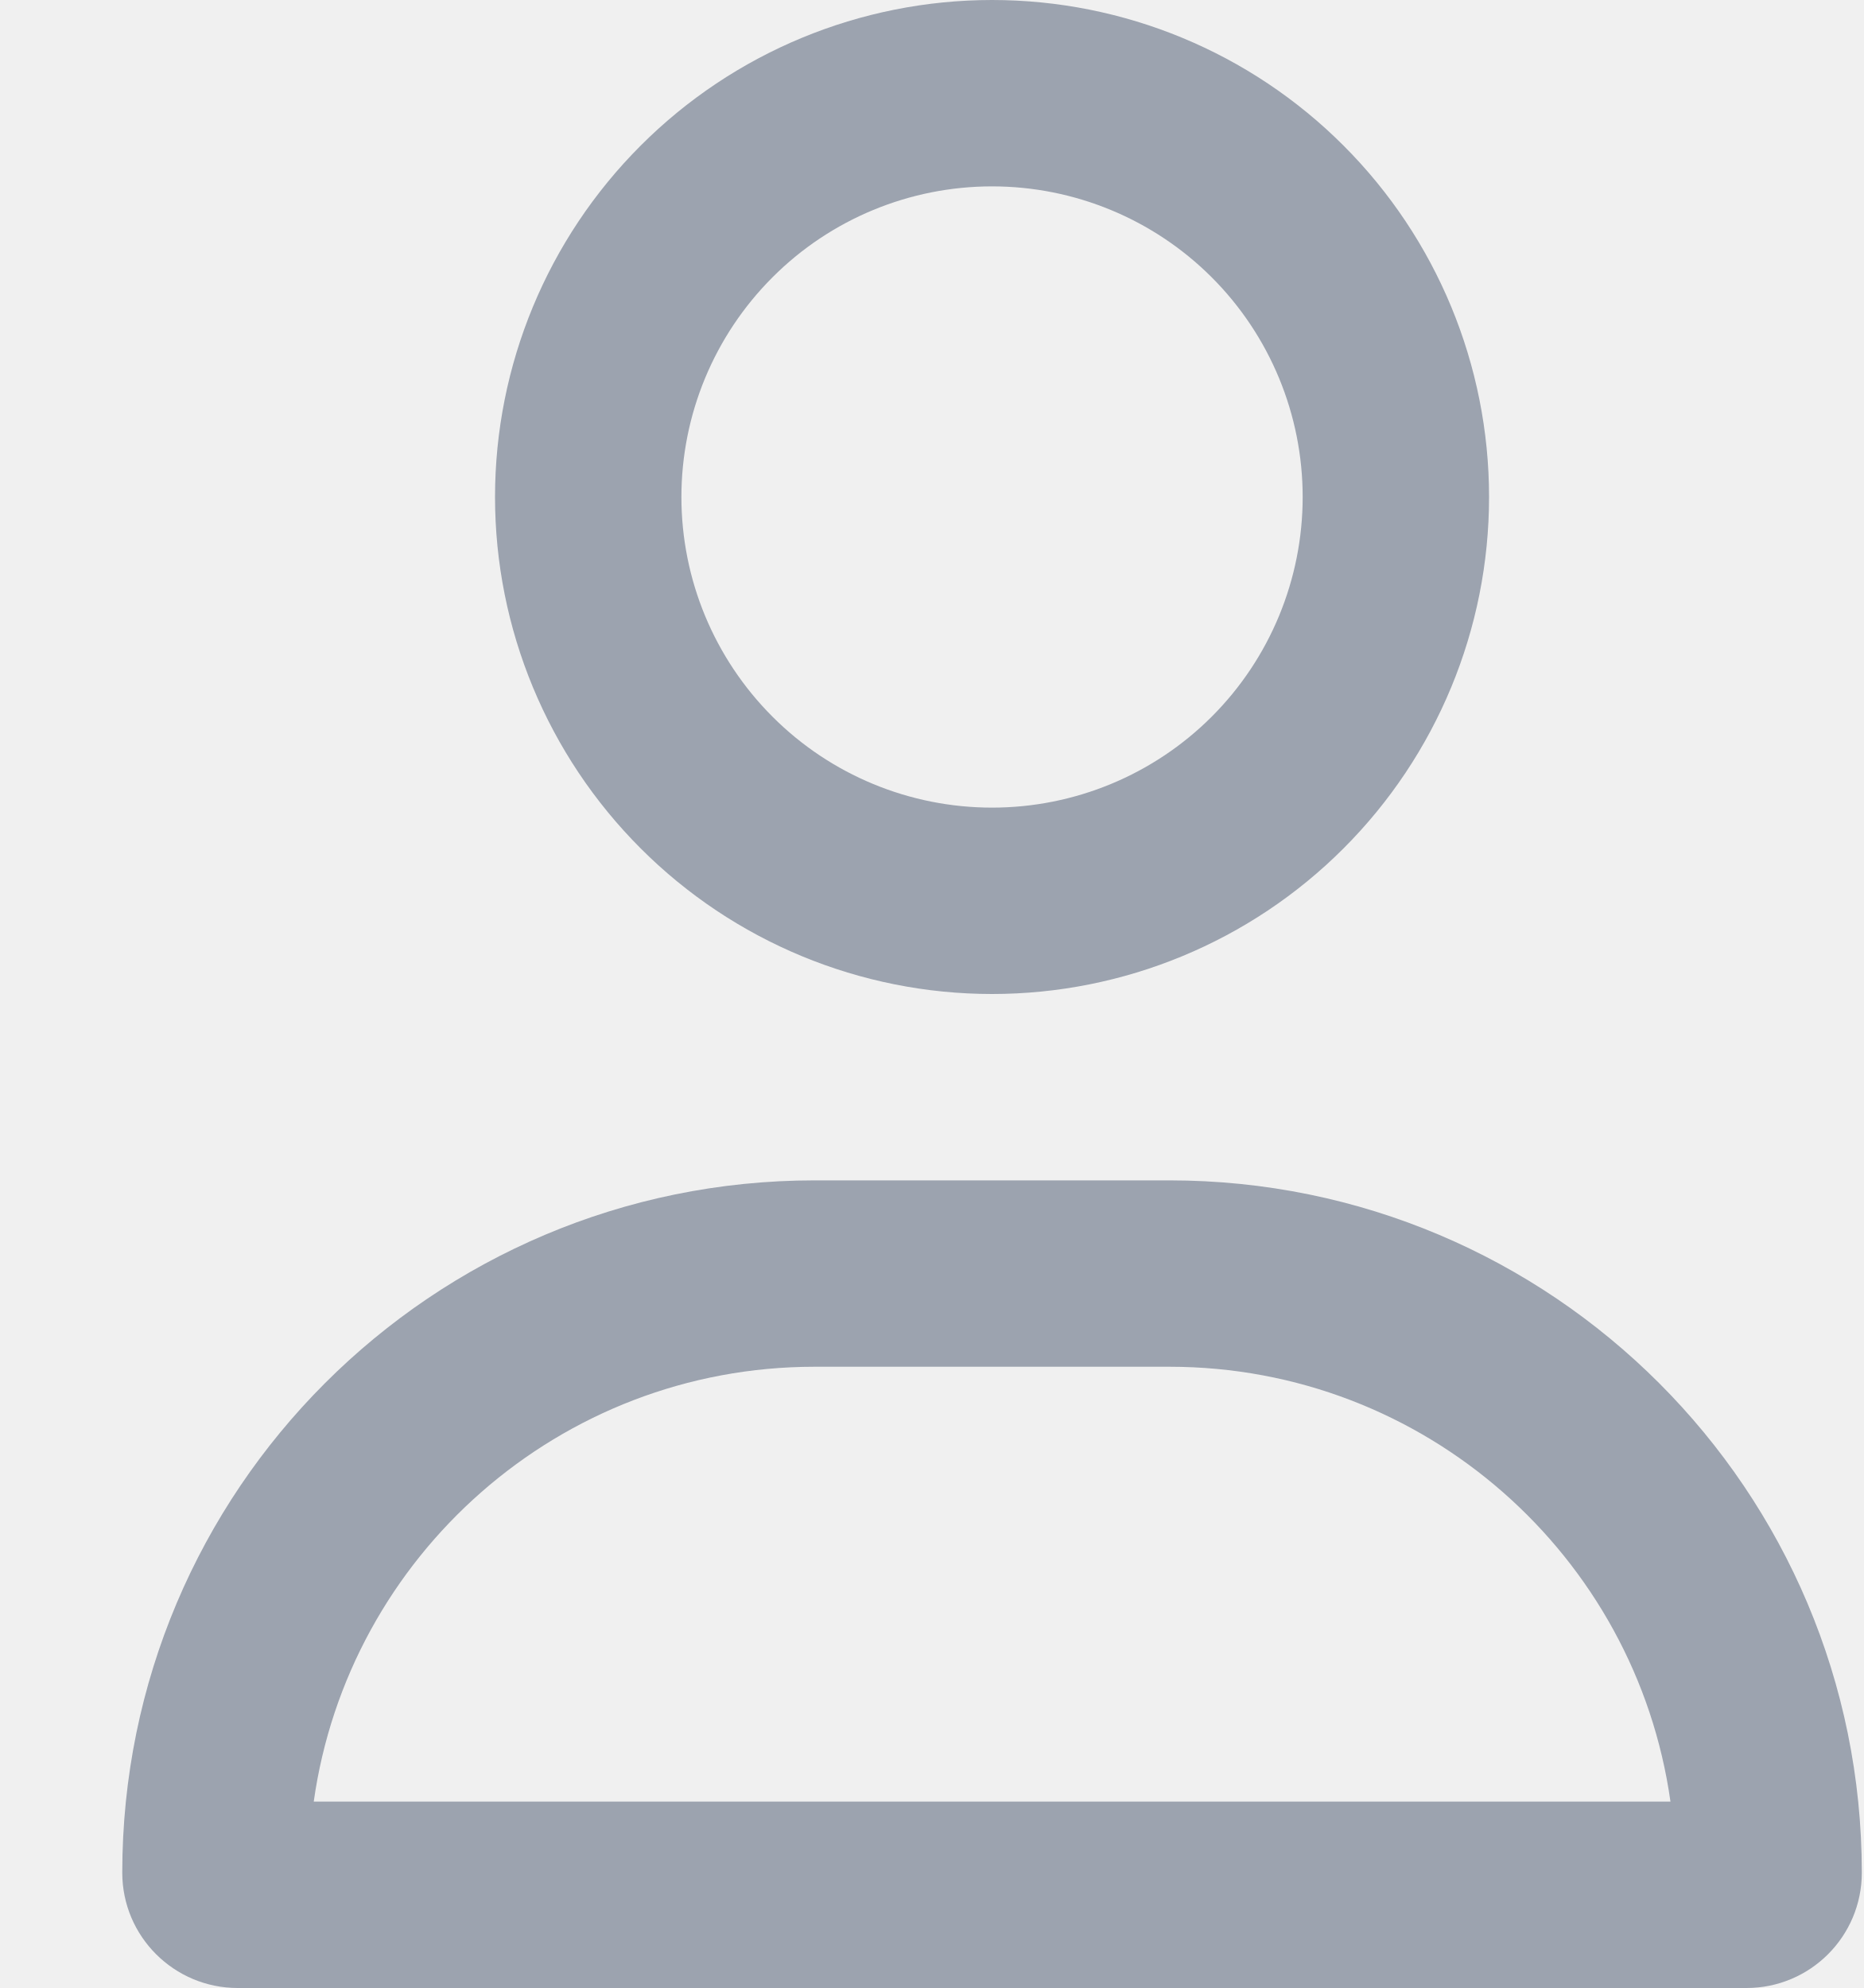
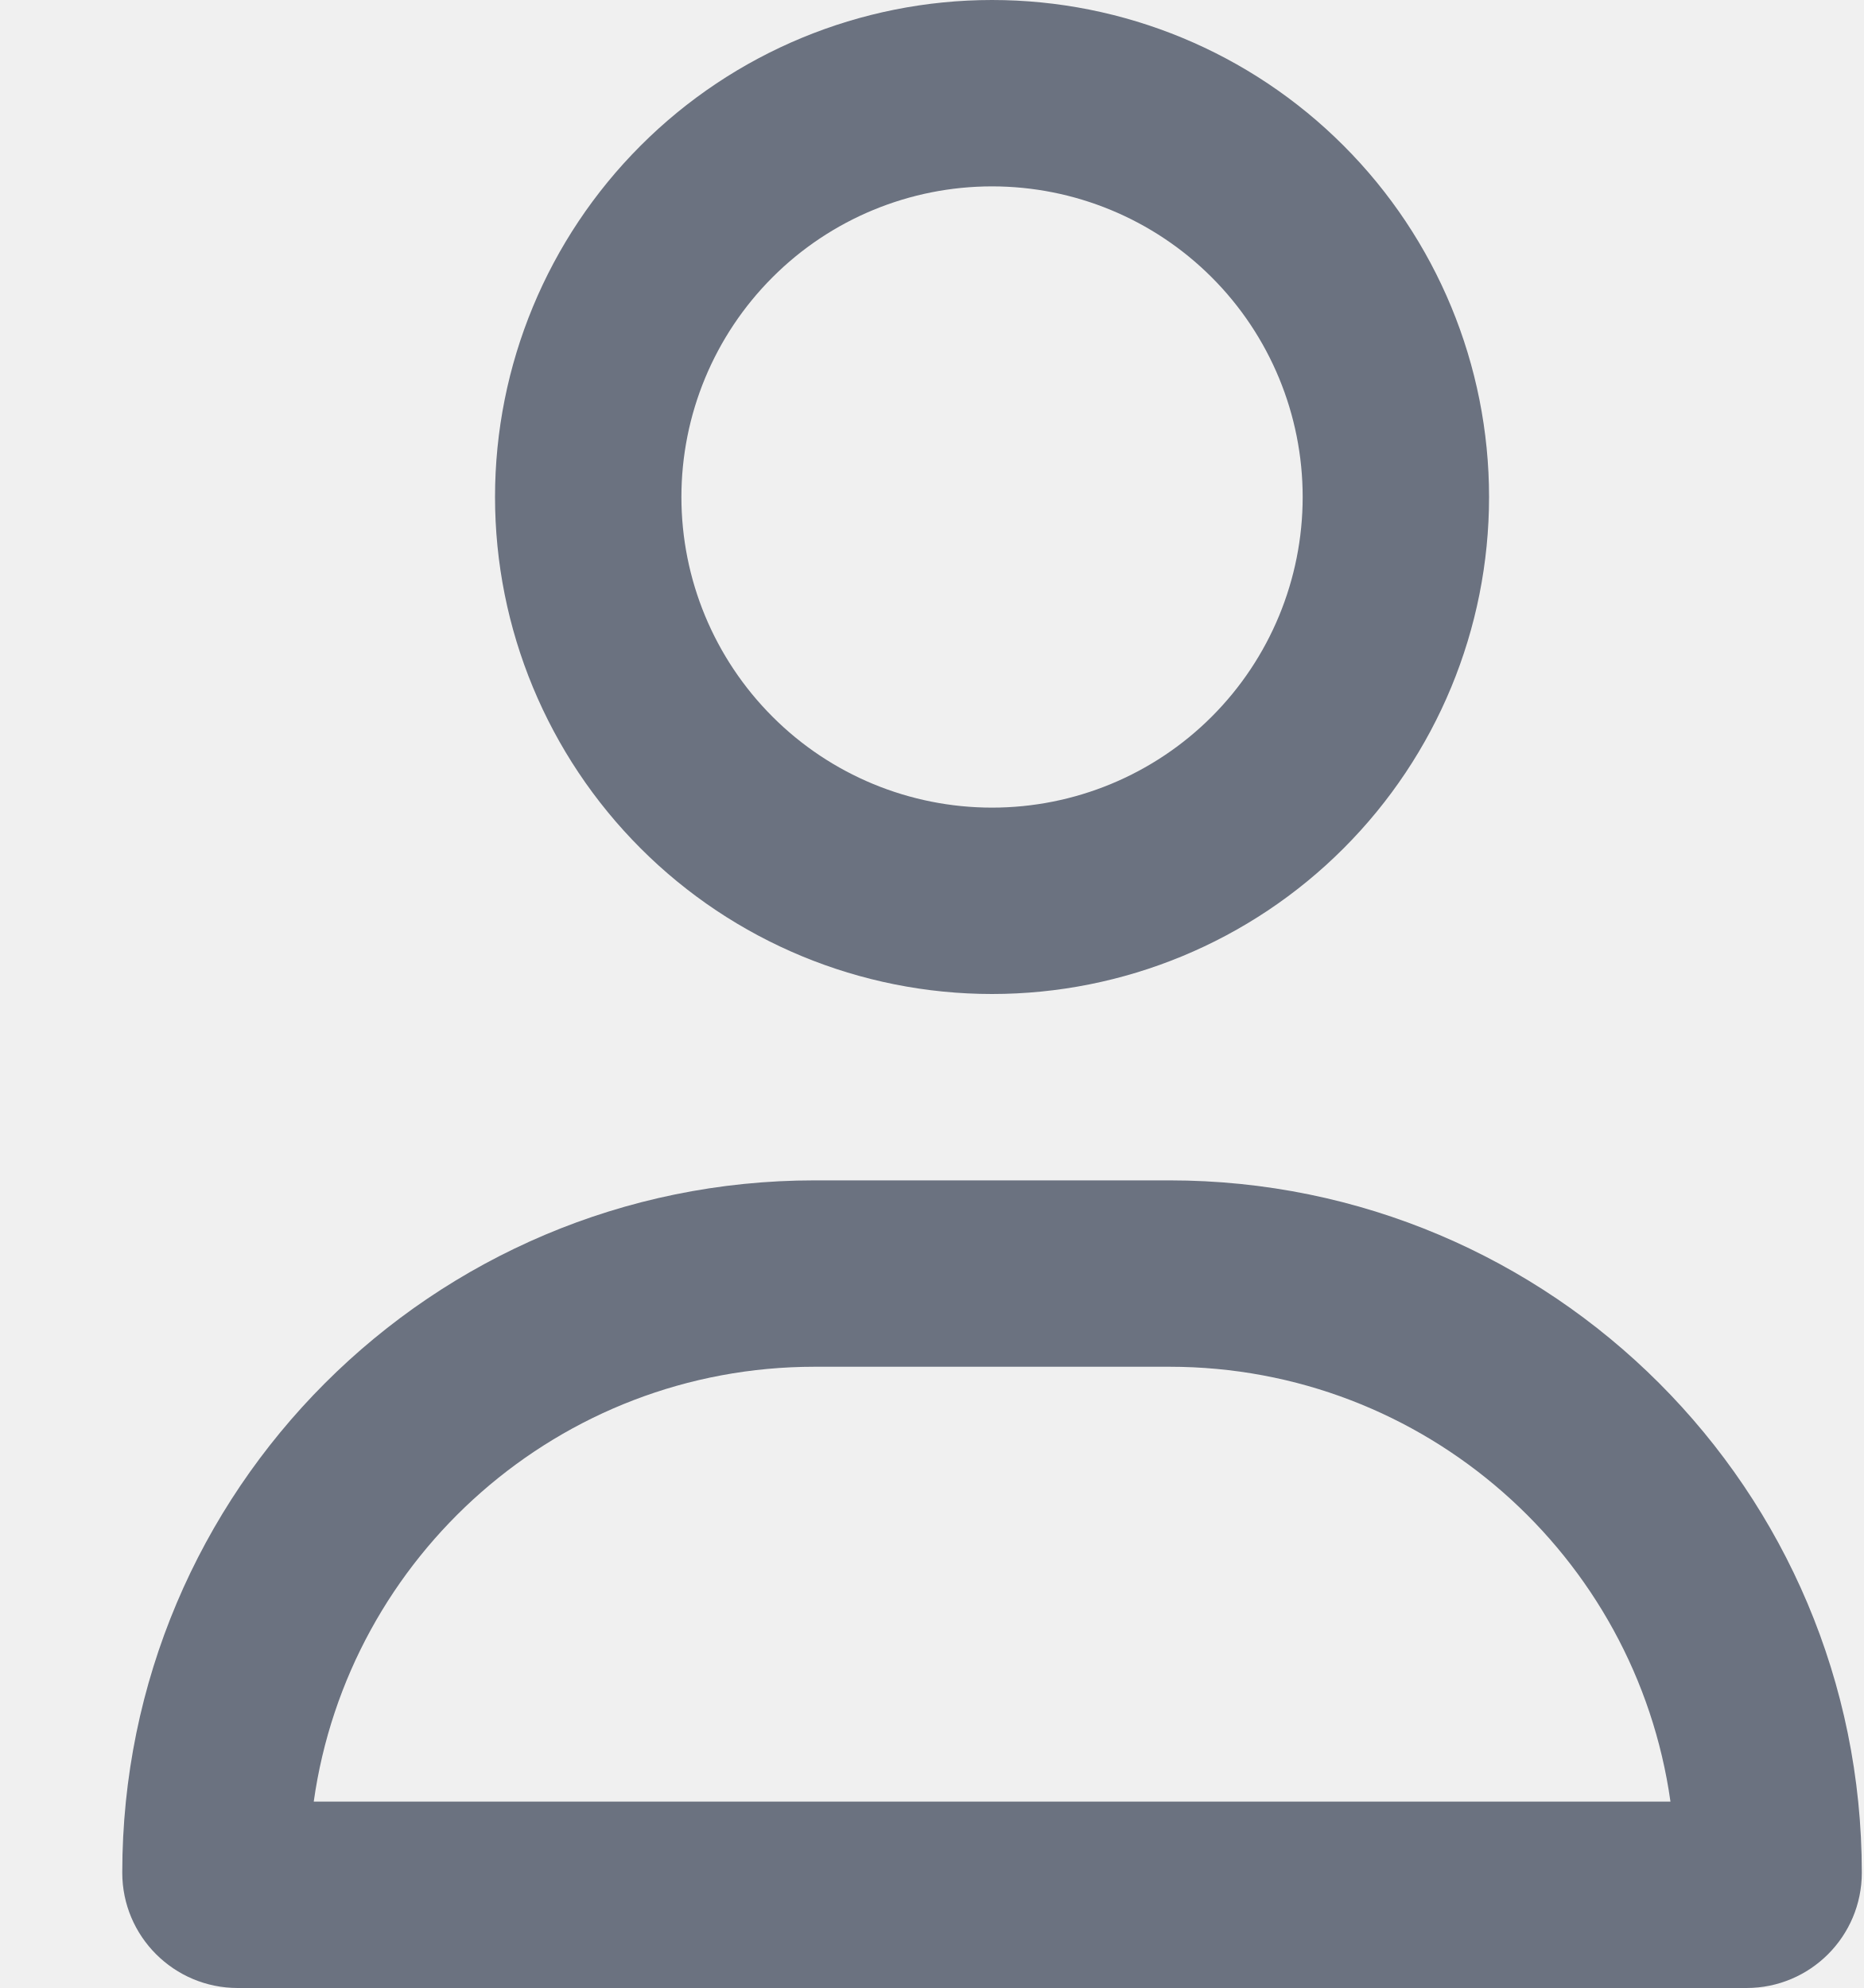
<svg xmlns="http://www.w3.org/2000/svg" width="15" height="16" viewBox="0 0 15 16" fill="none">
  <g clip-path="url(#clip0_56_158)">
    <g clip-path="url(#clip1_56_158)">
-       <path d="M10.484 4C10.484 3.337 10.221 2.701 9.752 2.232C9.283 1.763 8.647 1.5 7.984 1.5C7.321 1.5 6.685 1.763 6.217 2.232C5.748 2.701 5.484 3.337 5.484 4C5.484 4.663 5.748 5.299 6.217 5.768C6.685 6.237 7.321 6.5 7.984 6.5C8.647 6.5 9.283 6.237 9.752 5.768C10.221 5.299 10.484 4.663 10.484 4ZM3.984 4C3.984 2.939 4.406 1.922 5.156 1.172C5.906 0.421 6.924 0 7.984 0C9.045 0 10.063 0.421 10.813 1.172C11.563 1.922 11.984 2.939 11.984 4C11.984 5.061 11.563 6.078 10.813 6.828C10.063 7.579 9.045 8 7.984 8C6.924 8 5.906 7.579 5.156 6.828C4.406 6.078 3.984 5.061 3.984 4ZM2.525 14.5H13.444C13.166 12.522 11.466 11 9.412 11H6.556C4.503 11 2.803 12.522 2.525 14.5ZM0.984 15.072C0.984 11.994 3.478 9.5 6.556 9.5H9.412C12.491 9.5 14.984 11.994 14.984 15.072C14.984 15.584 14.569 16 14.056 16H1.913C1.4 16 0.984 15.584 0.984 15.072Z" fill="#9CA3AF" />
+       <path d="M10.484 4C10.484 3.337 10.221 2.701 9.752 2.232C9.283 1.763 8.647 1.5 7.984 1.5C7.321 1.5 6.685 1.763 6.217 2.232C5.748 2.701 5.484 3.337 5.484 4C5.484 4.663 5.748 5.299 6.217 5.768C6.685 6.237 7.321 6.5 7.984 6.5C8.647 6.5 9.283 6.237 9.752 5.768C10.221 5.299 10.484 4.663 10.484 4ZM3.984 4C3.984 2.939 4.406 1.922 5.156 1.172C5.906 0.421 6.924 0 7.984 0C9.045 0 10.063 0.421 10.813 1.172C11.563 1.922 11.984 2.939 11.984 4C11.984 5.061 11.563 6.078 10.813 6.828C10.063 7.579 9.045 8 7.984 8C6.924 8 5.906 7.579 5.156 6.828C4.406 6.078 3.984 5.061 3.984 4ZM2.525 14.5H13.444C13.166 12.522 11.466 11 9.412 11H6.556C4.503 11 2.803 12.522 2.525 14.5ZM0.984 15.072C0.984 11.994 3.478 9.5 6.556 9.5H9.412C12.491 9.5 14.984 11.994 14.984 15.072C14.984 15.584 14.569 16 14.056 16H1.913C1.4 16 0.984 15.584 0.984 15.072Z" fill="#6B7280" />
    </g>
  </g>
  <defs>
    <clipPath id="clip0_56_158">
      <rect width="14" height="16" fill="white" transform="translate(0.984375)" />
    </clipPath>
    <clipPath id="clip1_56_158">
-       <path d="M0.984 0H14.984V16H0.984V0Z" fill="white" />
+       <rect width="14" height="16" fill="white" transform="translate(0.984375)" />
    </clipPath>
  </defs>
</svg>
